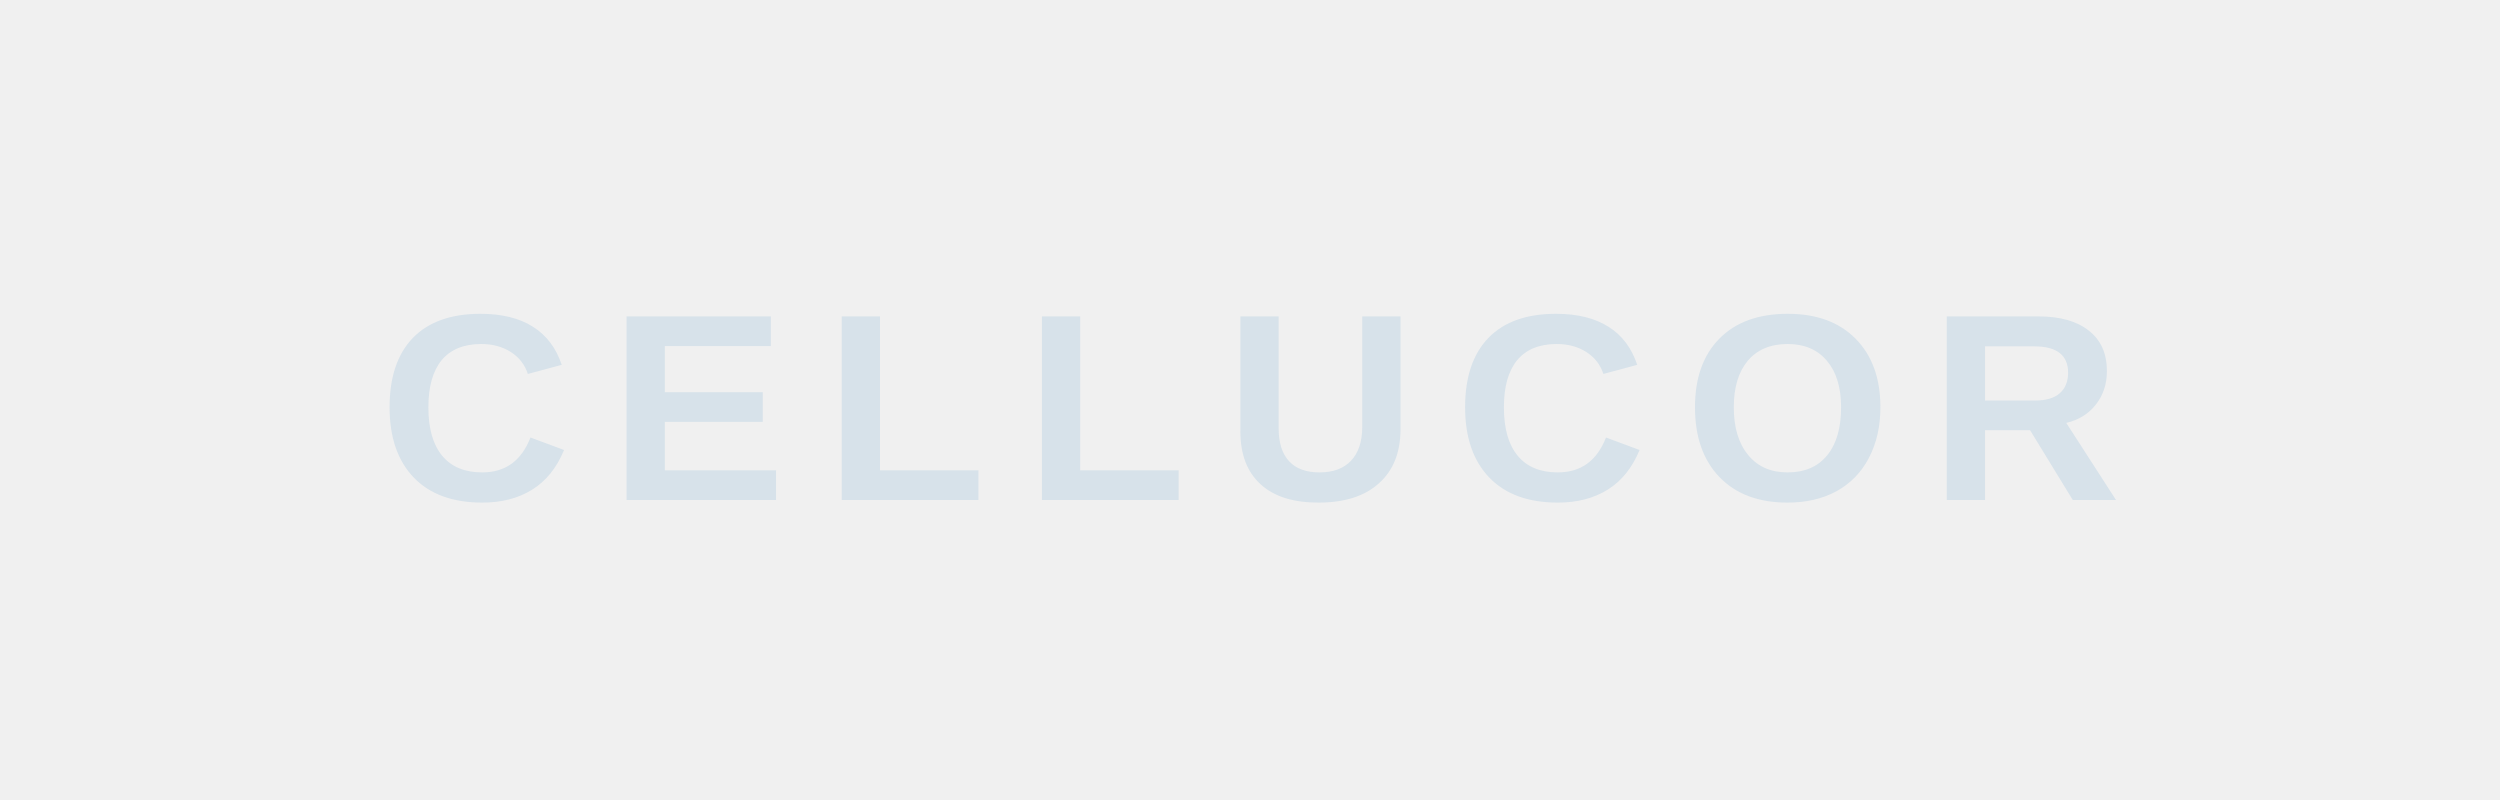
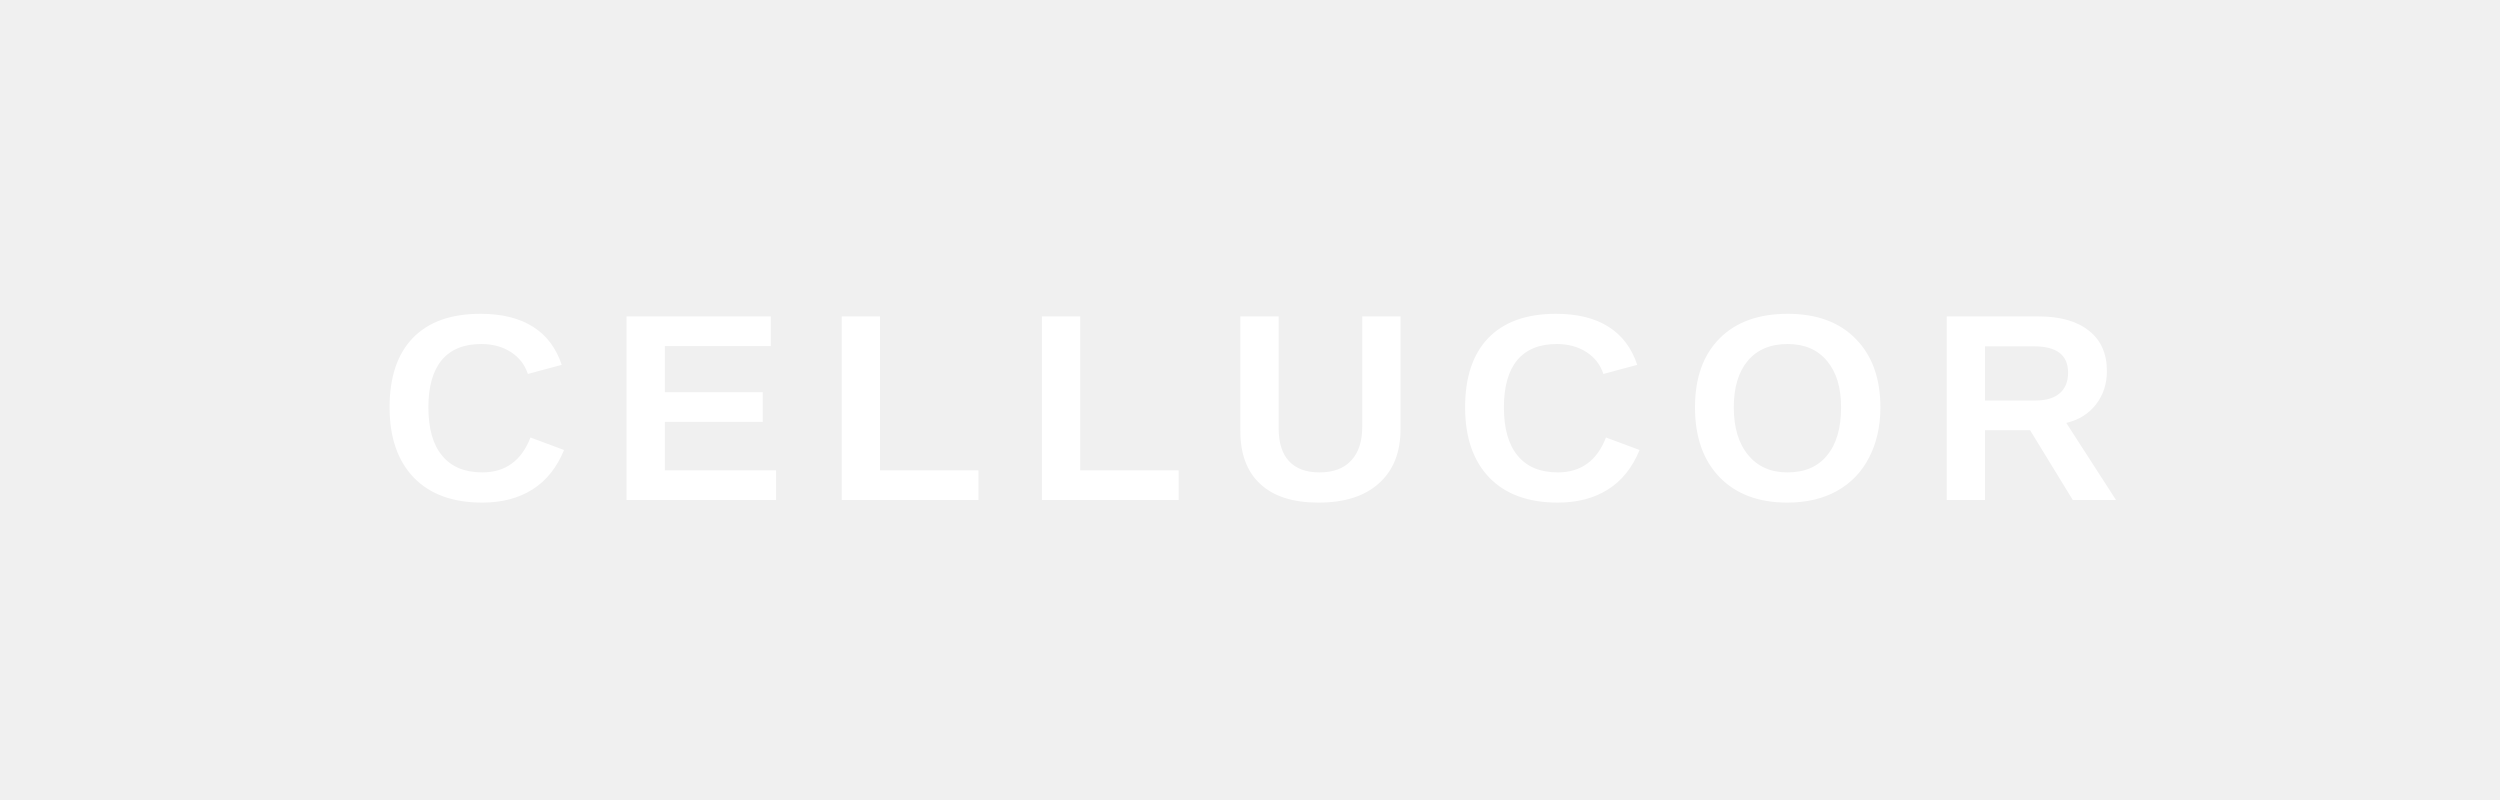
<svg xmlns="http://www.w3.org/2000/svg" viewBox="0 0 150 48" role="img" aria-label="Cellucor">
-   <text x="75" y="30" text-anchor="middle" fill="#D7E2EA" font-family="Arial, Helvetica, sans-serif" font-size="16" font-weight="700" letter-spacing="0.14em">CELLUCOR</text>
+   <text x="75" y="30" text-anchor="middle" fill="#FFFFFF" font-family="Arial, Helvetica, sans-serif" font-size="16" font-weight="700" letter-spacing="0.14em">CELLUCOR</text>
</svg>
